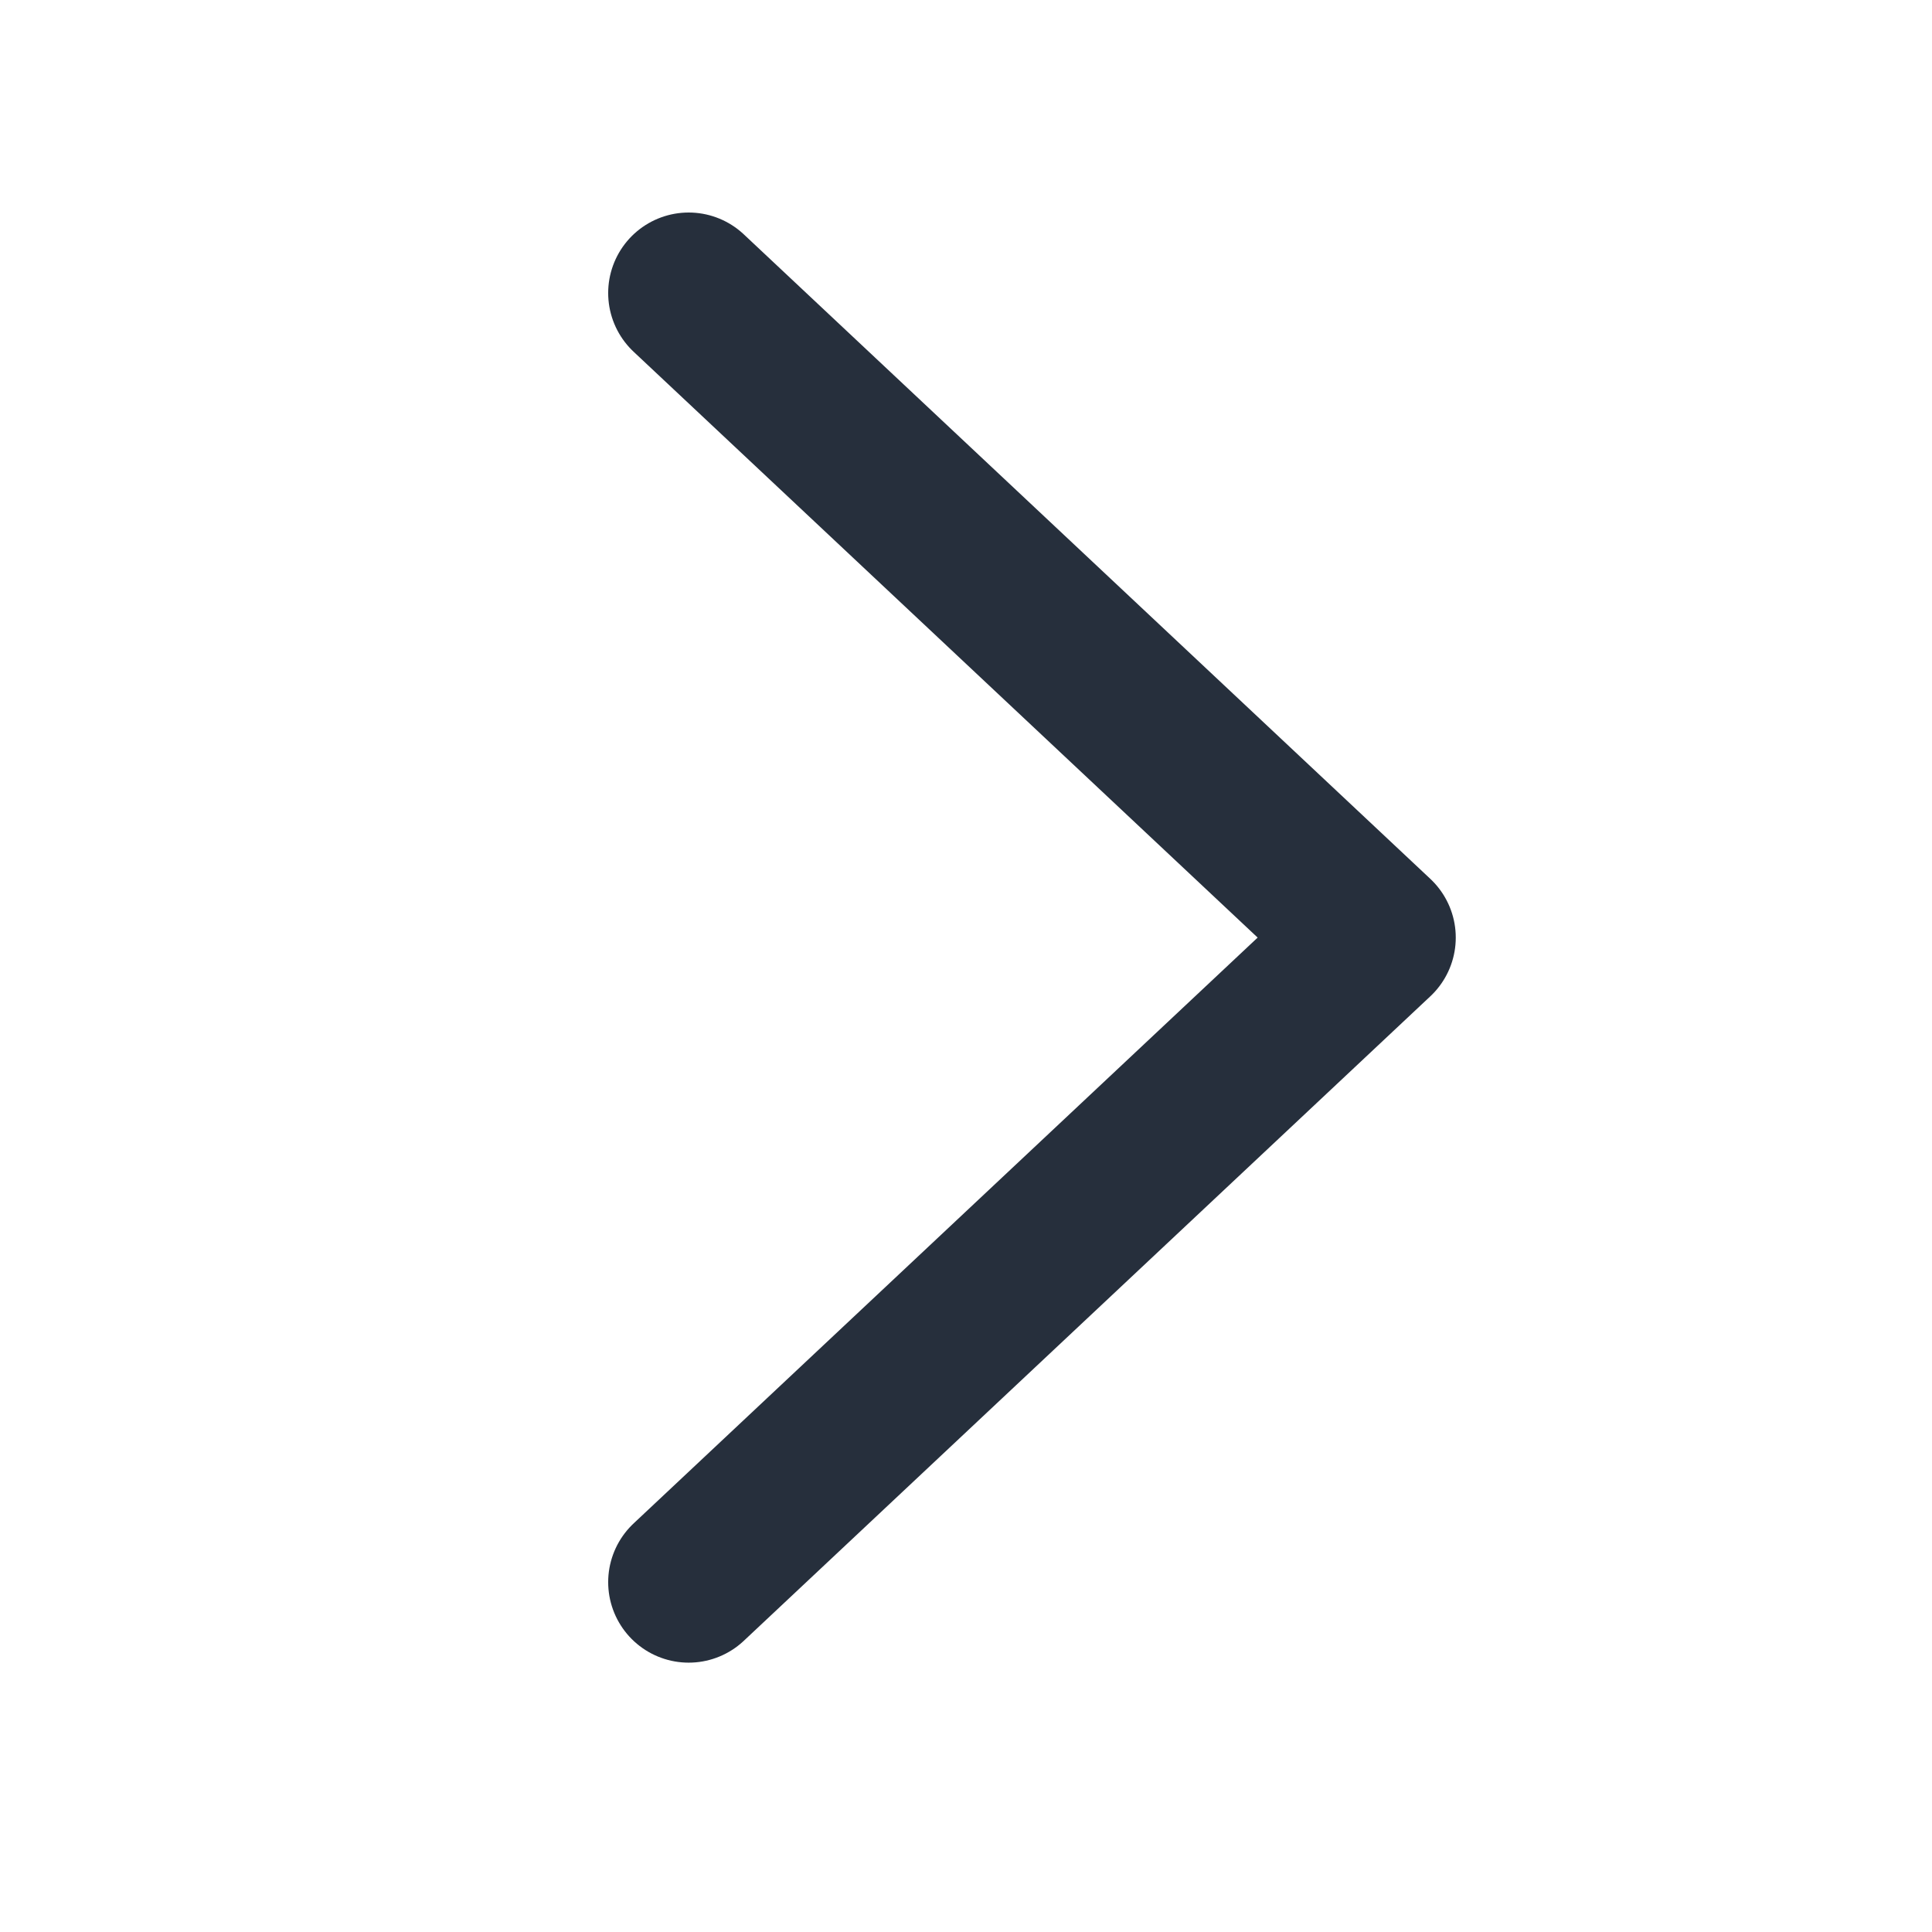
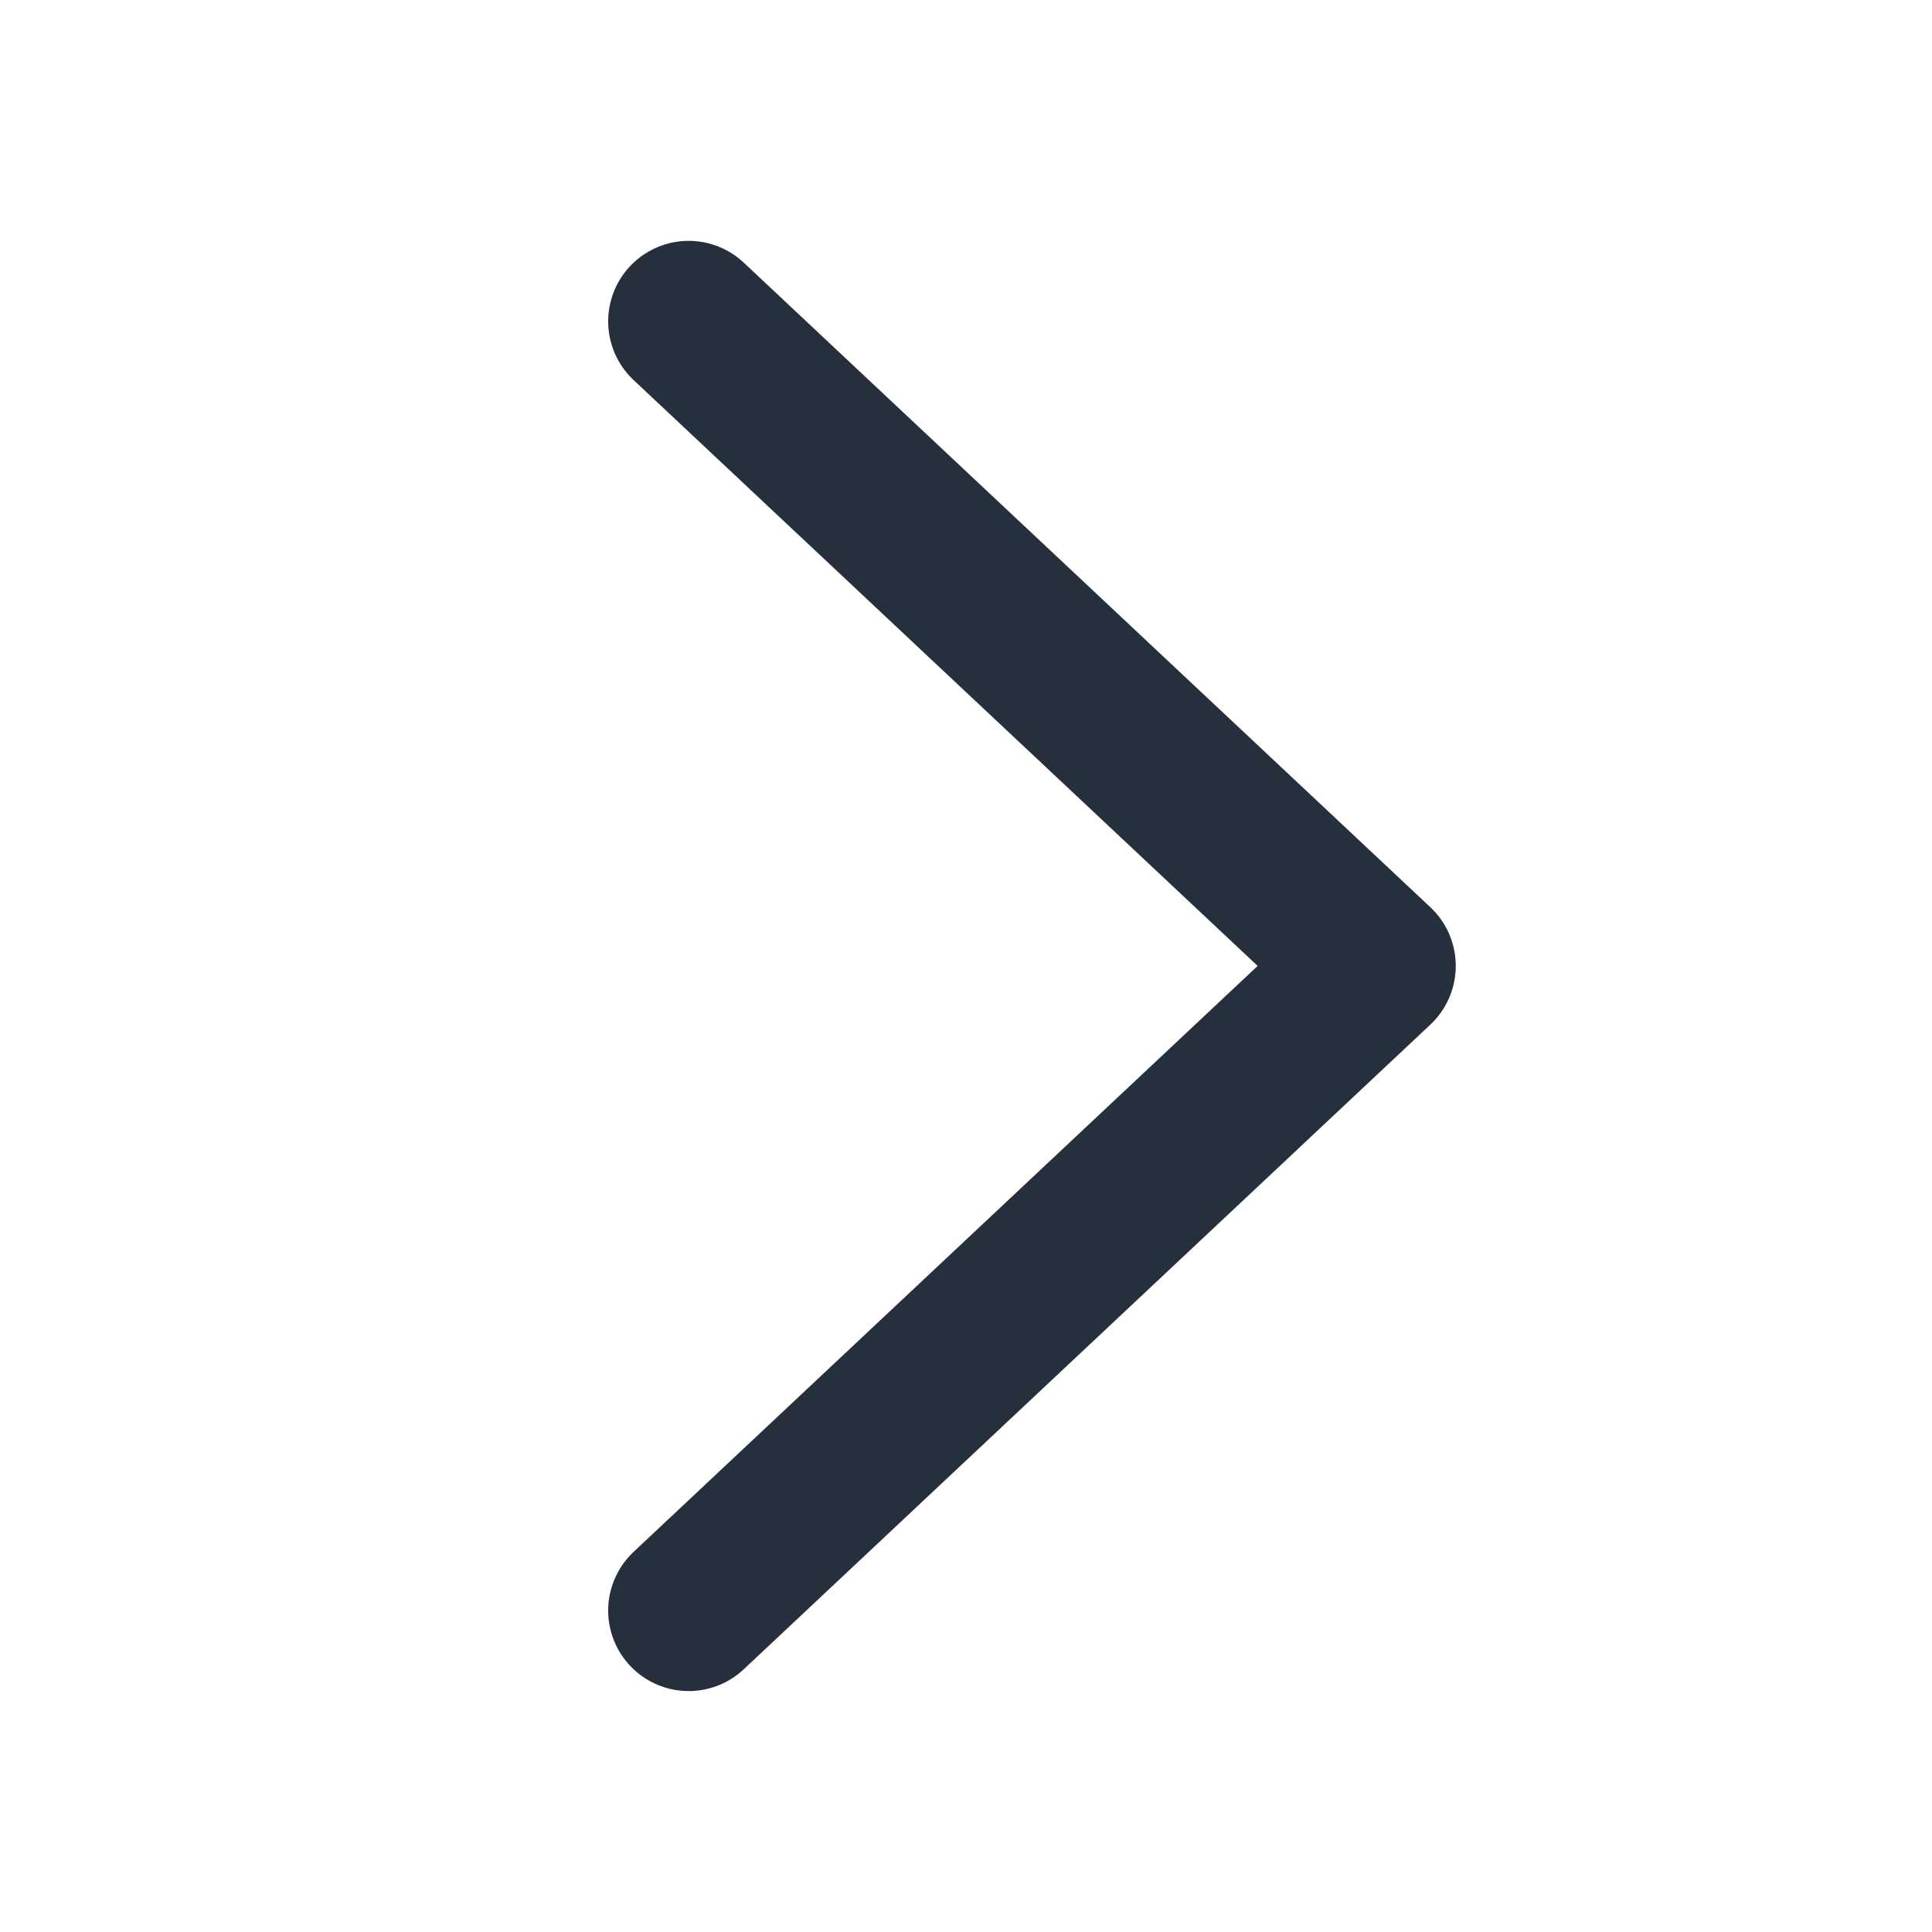
<svg xmlns="http://www.w3.org/2000/svg" width="24" height="24" viewBox="0 0 24 24" fill="none">
-   <path d="M8.555 3.64L17.084 11.647L8.555 19.654" stroke="#262F3C" stroke-width="2" stroke-linecap="round" stroke-linejoin="round" />
+   <path d="M8.555 3.992L17.084 11.999L8.555 20.007" stroke="#262F3C" stroke-width="2" stroke-linecap="round" stroke-linejoin="round" />
</svg>
